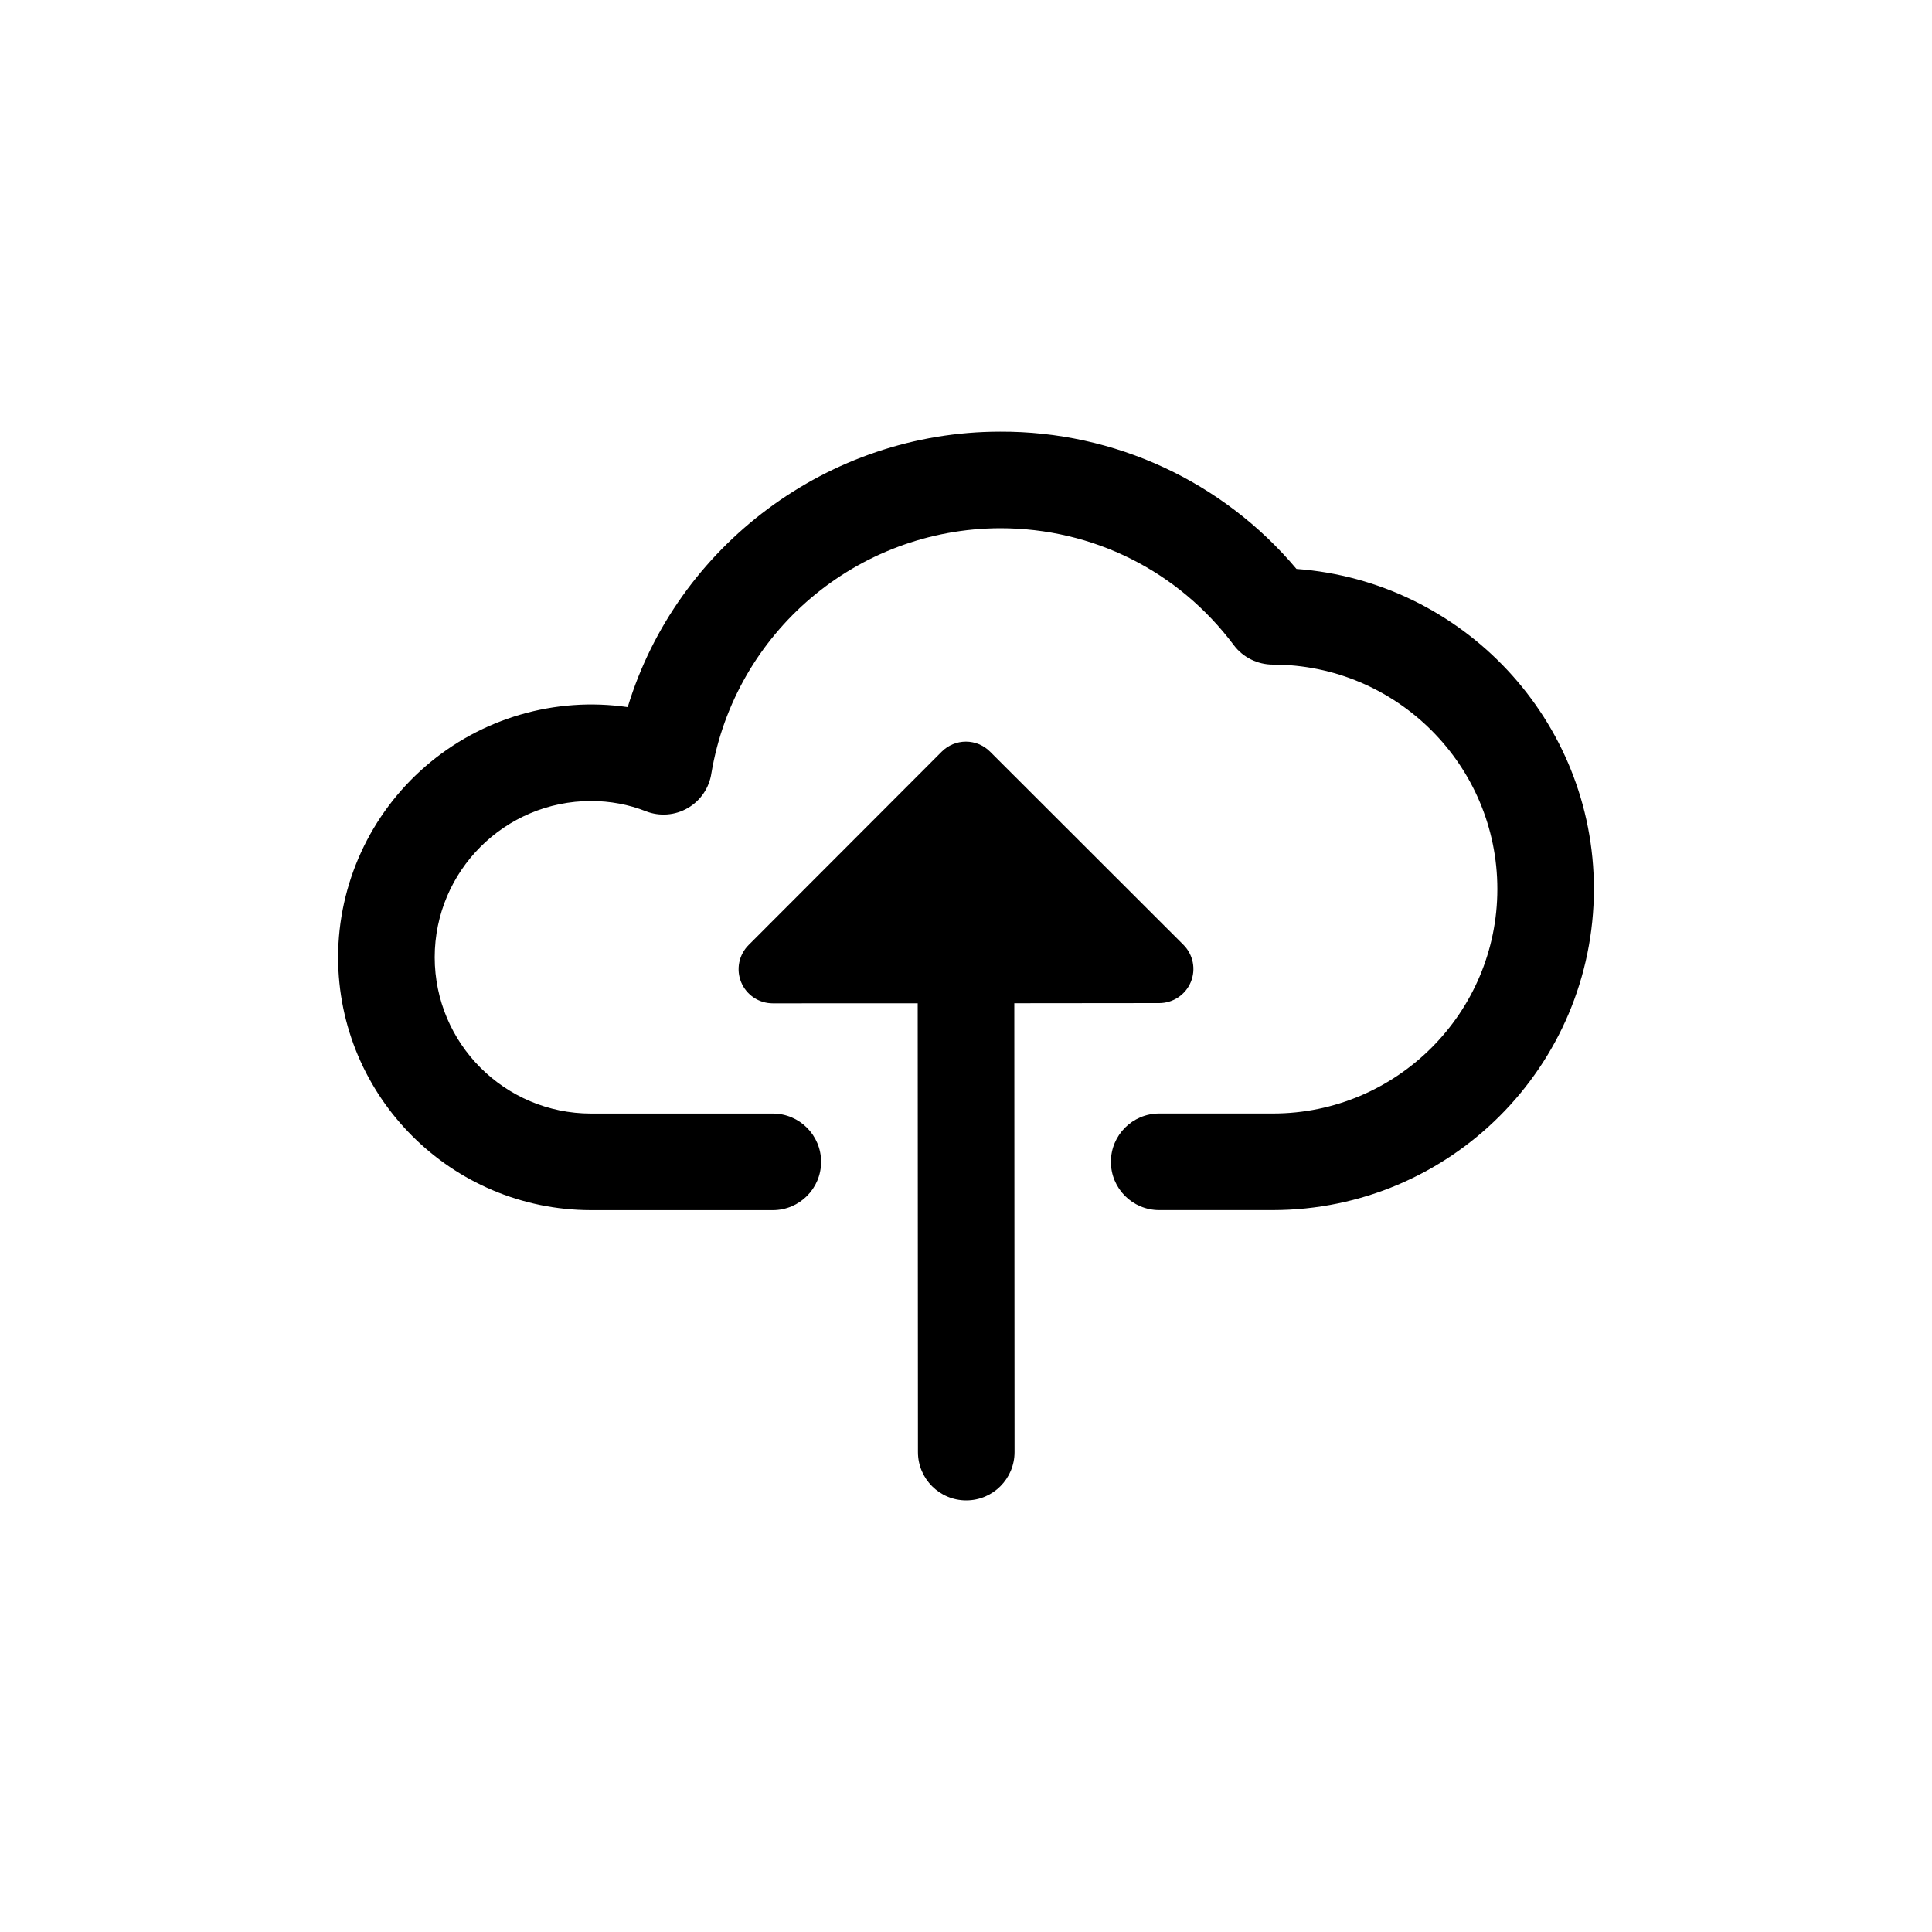
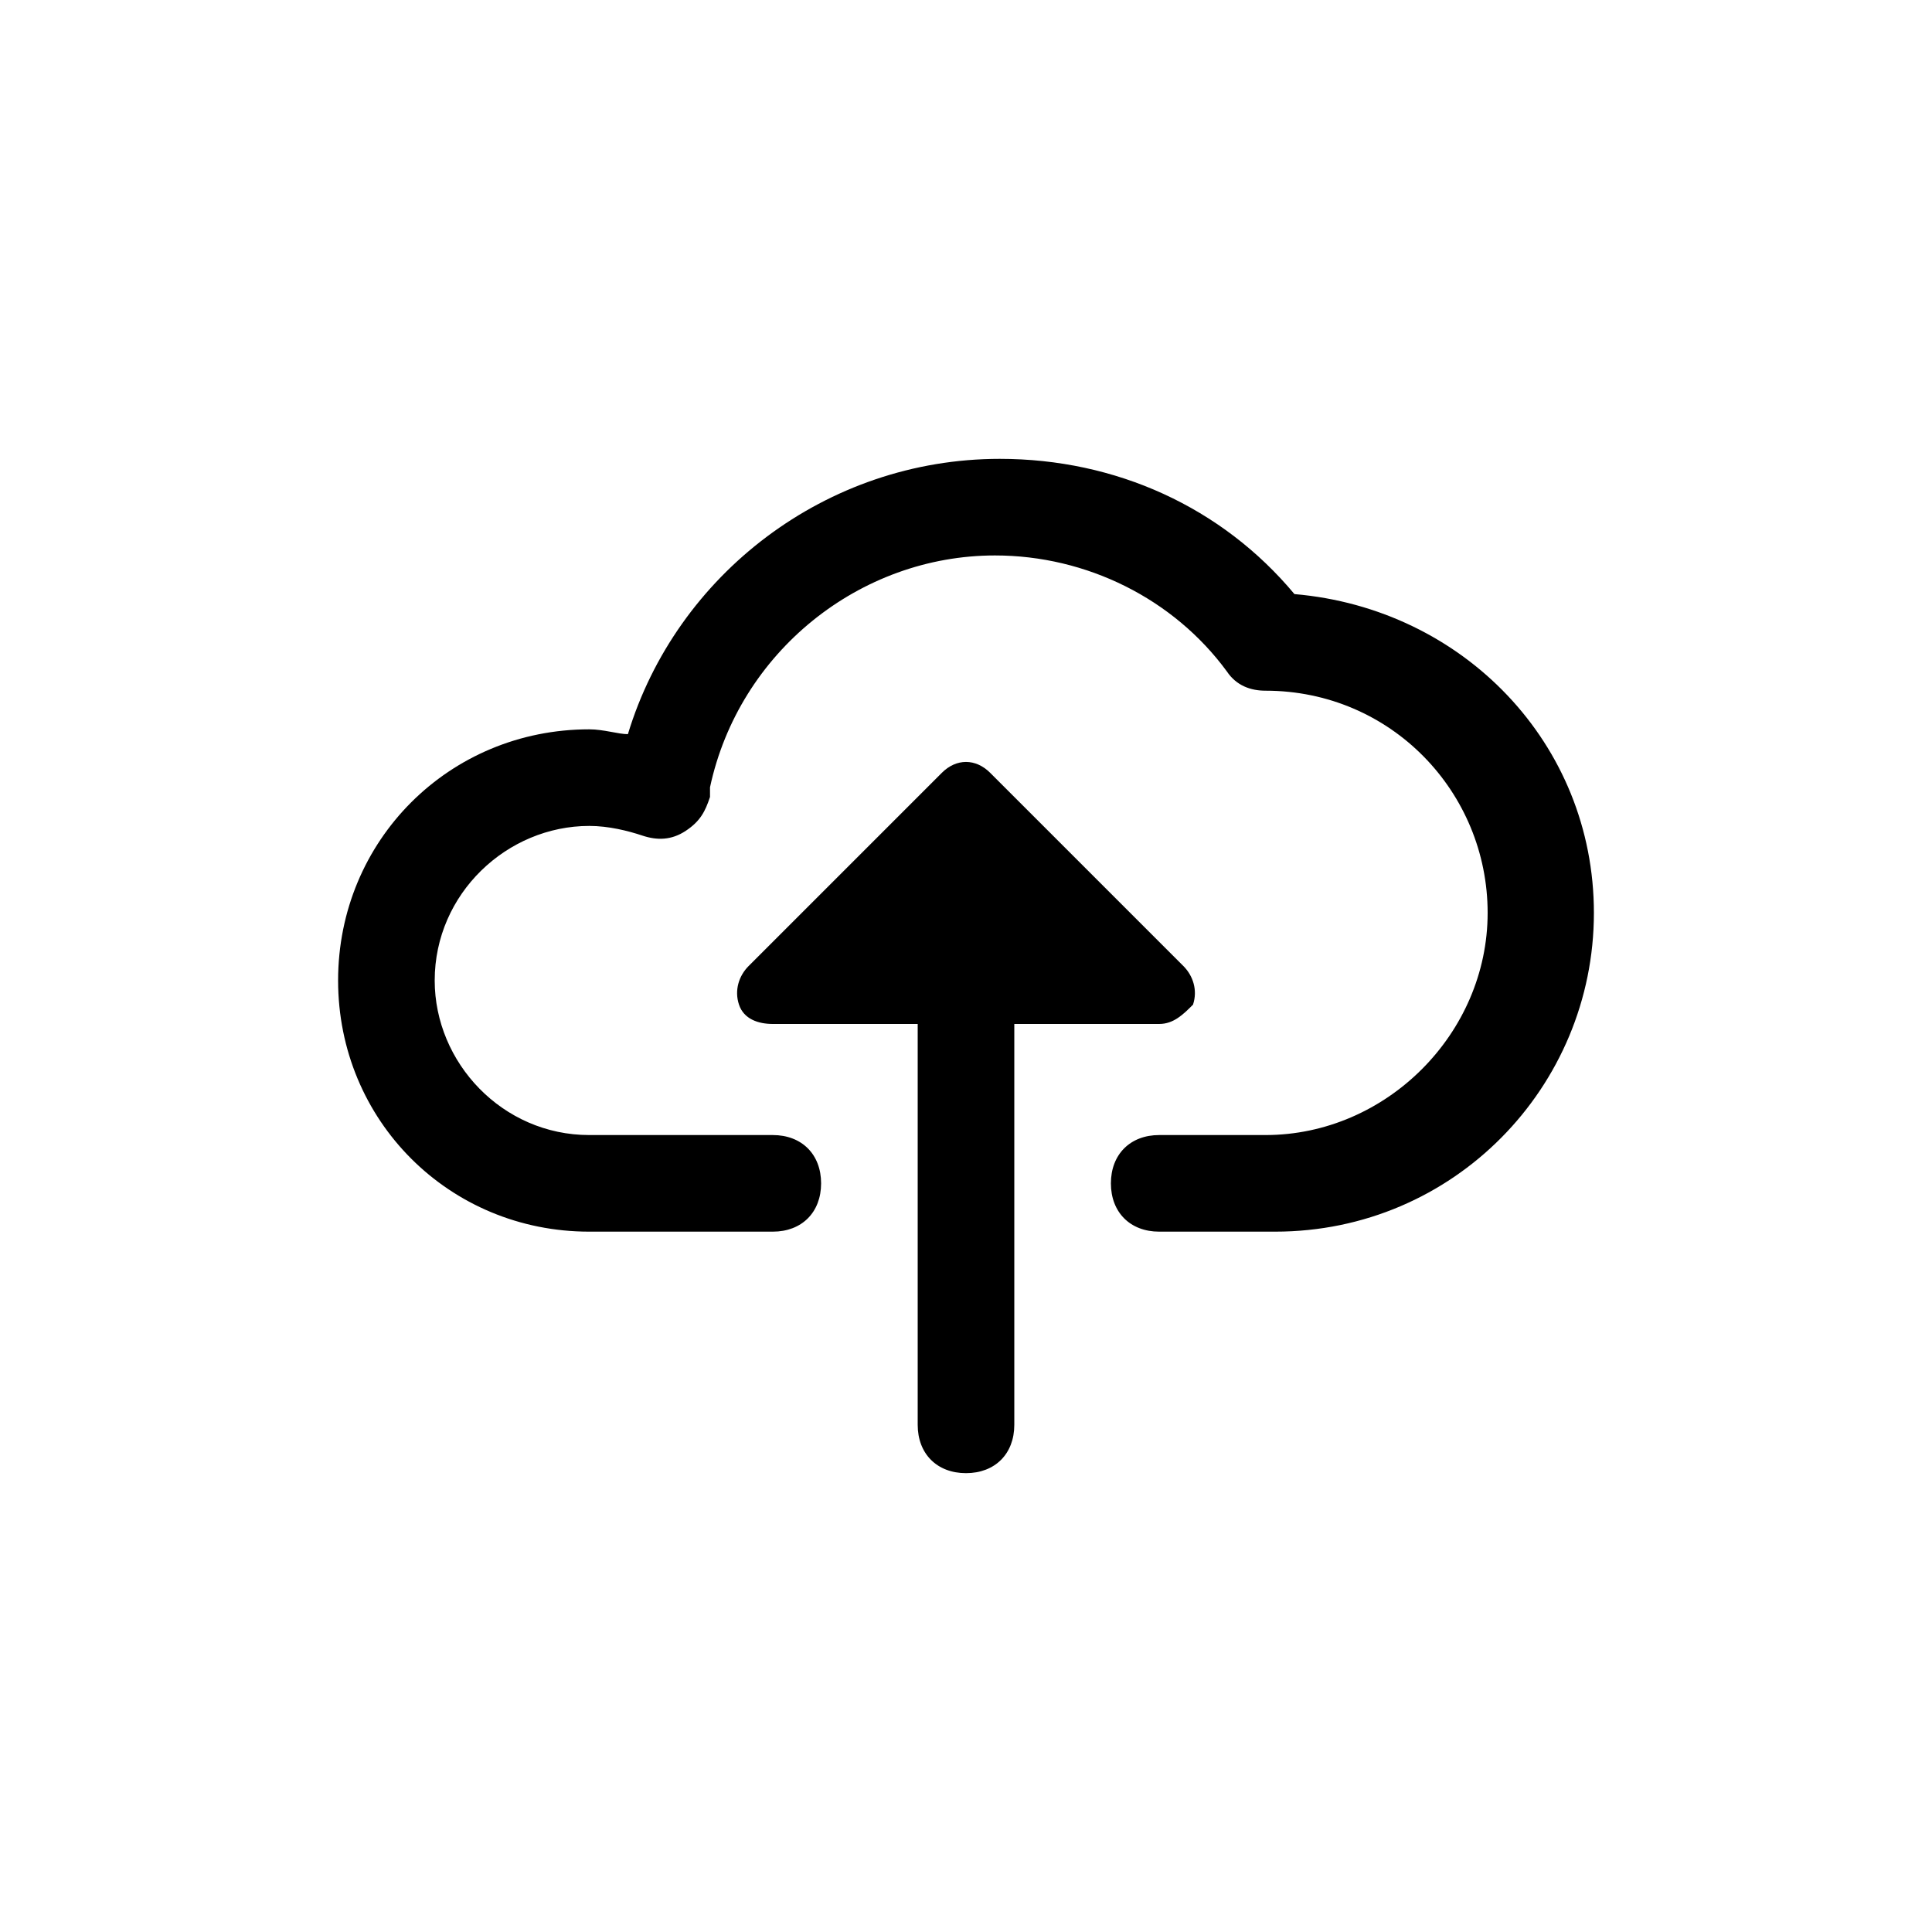
- <svg xmlns="http://www.w3.org/2000/svg" viewBox="0 0 40 40">
-   <path d="M26.842 11.779a7.968 7.968 0 0 0-6.136-2.842c-3.562 0-6.696 2.366-7.71 5.703A5.242 5.242 0 0 0 7 19.819a5.242 5.242 0 0 0 5.235 5.236H16a1 1 0 1 0 0-2h-3.765A3.239 3.239 0 0 1 9 19.819a3.238 3.238 0 0 1 3.235-3.235c.396 0 .779.071 1.137.212a1.002 1.002 0 0 0 1.357-.789 6.08 6.08 0 0 1 5.978-5.071c1.923 0 3.687.883 4.839 2.423.189.252.492.401.808.401 2.562 0 4.647 2.084 4.647 4.647s-2.085 4.647-4.647 4.647H24a1 1 0 1 0 0 2h2.353A6.655 6.655 0 0 0 33 18.407c0-3.498-2.717-6.374-6.158-6.628z" />
-   <path d="M24 20.768a.707.707 0 0 0 .5-1.208l-4.002-3.998a.706.706 0 0 0-1 0L15.5 19.565a.707.707 0 0 0 .5 1.208l3-.001.005 9.293a1 1 0 0 0 1 .999h.001a1 1 0 0 0 .999-1.001L21 20.771l3-.003z" />
+ <svg xmlns="http://www.w3.org/2000/svg" version="1.1" id="Layer_1" x="0px" y="0px" viewBox="0 0 40 40" style="enable-background:new 0 0 40 40;" xml:space="preserve">
+   <g>
+     <path d="M26.8,12.3c-1.5-1.8-3.7-2.8-6.1-2.8c-3.6,0-6.7,2.4-7.7,5.7c-0.2,0-0.5-0.1-0.8-0.1c-2.9,0-5.2,2.3-5.2,5.2   c0,2.9,2.3,5.2,5.2,5.2H16c0.6,0,1-0.4,1-1s-0.4-1-1-1h-3.8c-1.8,0-3.2-1.5-3.2-3.2c0-1.8,1.5-3.2,3.2-3.2c0.4,0,0.8,0.1,1.1,0.2   c0.3,0.1,0.6,0.1,0.9-0.1c0.3-0.2,0.4-0.4,0.5-0.7c0-0.1,0-0.1,0-0.2c0.6-2.8,3.1-4.8,5.9-4.8c1.9,0,3.7,0.9,4.8,2.4   c0.2,0.3,0.5,0.4,0.8,0.4c2.6,0,4.6,2.1,4.6,4.6s-2.1,4.6-4.6,4.6H24c-0.6,0-1,0.4-1,1s0.4,1,1,1h2.4c3.7,0,6.6-3,6.6-6.6   C33,15.4,30.3,12.6,26.8,12.3z" />
+     <path d="M24,21.2c0.3,0,0.5-0.2,0.7-0.4c0.1-0.3,0-0.6-0.2-0.8l-4-4c-0.3-0.3-0.7-0.3-1,0l-4,4c-0.2,0.2-0.3,0.5-0.2,0.8   c0.1,0.3,0.4,0.4,0.7,0.4h0l3,0l0,8.3c0,0.6,0.4,1,1,1h0c0.6,0,1-0.4,1-1l0-8.3L24,21.2z" />
+   </g>
</svg>
